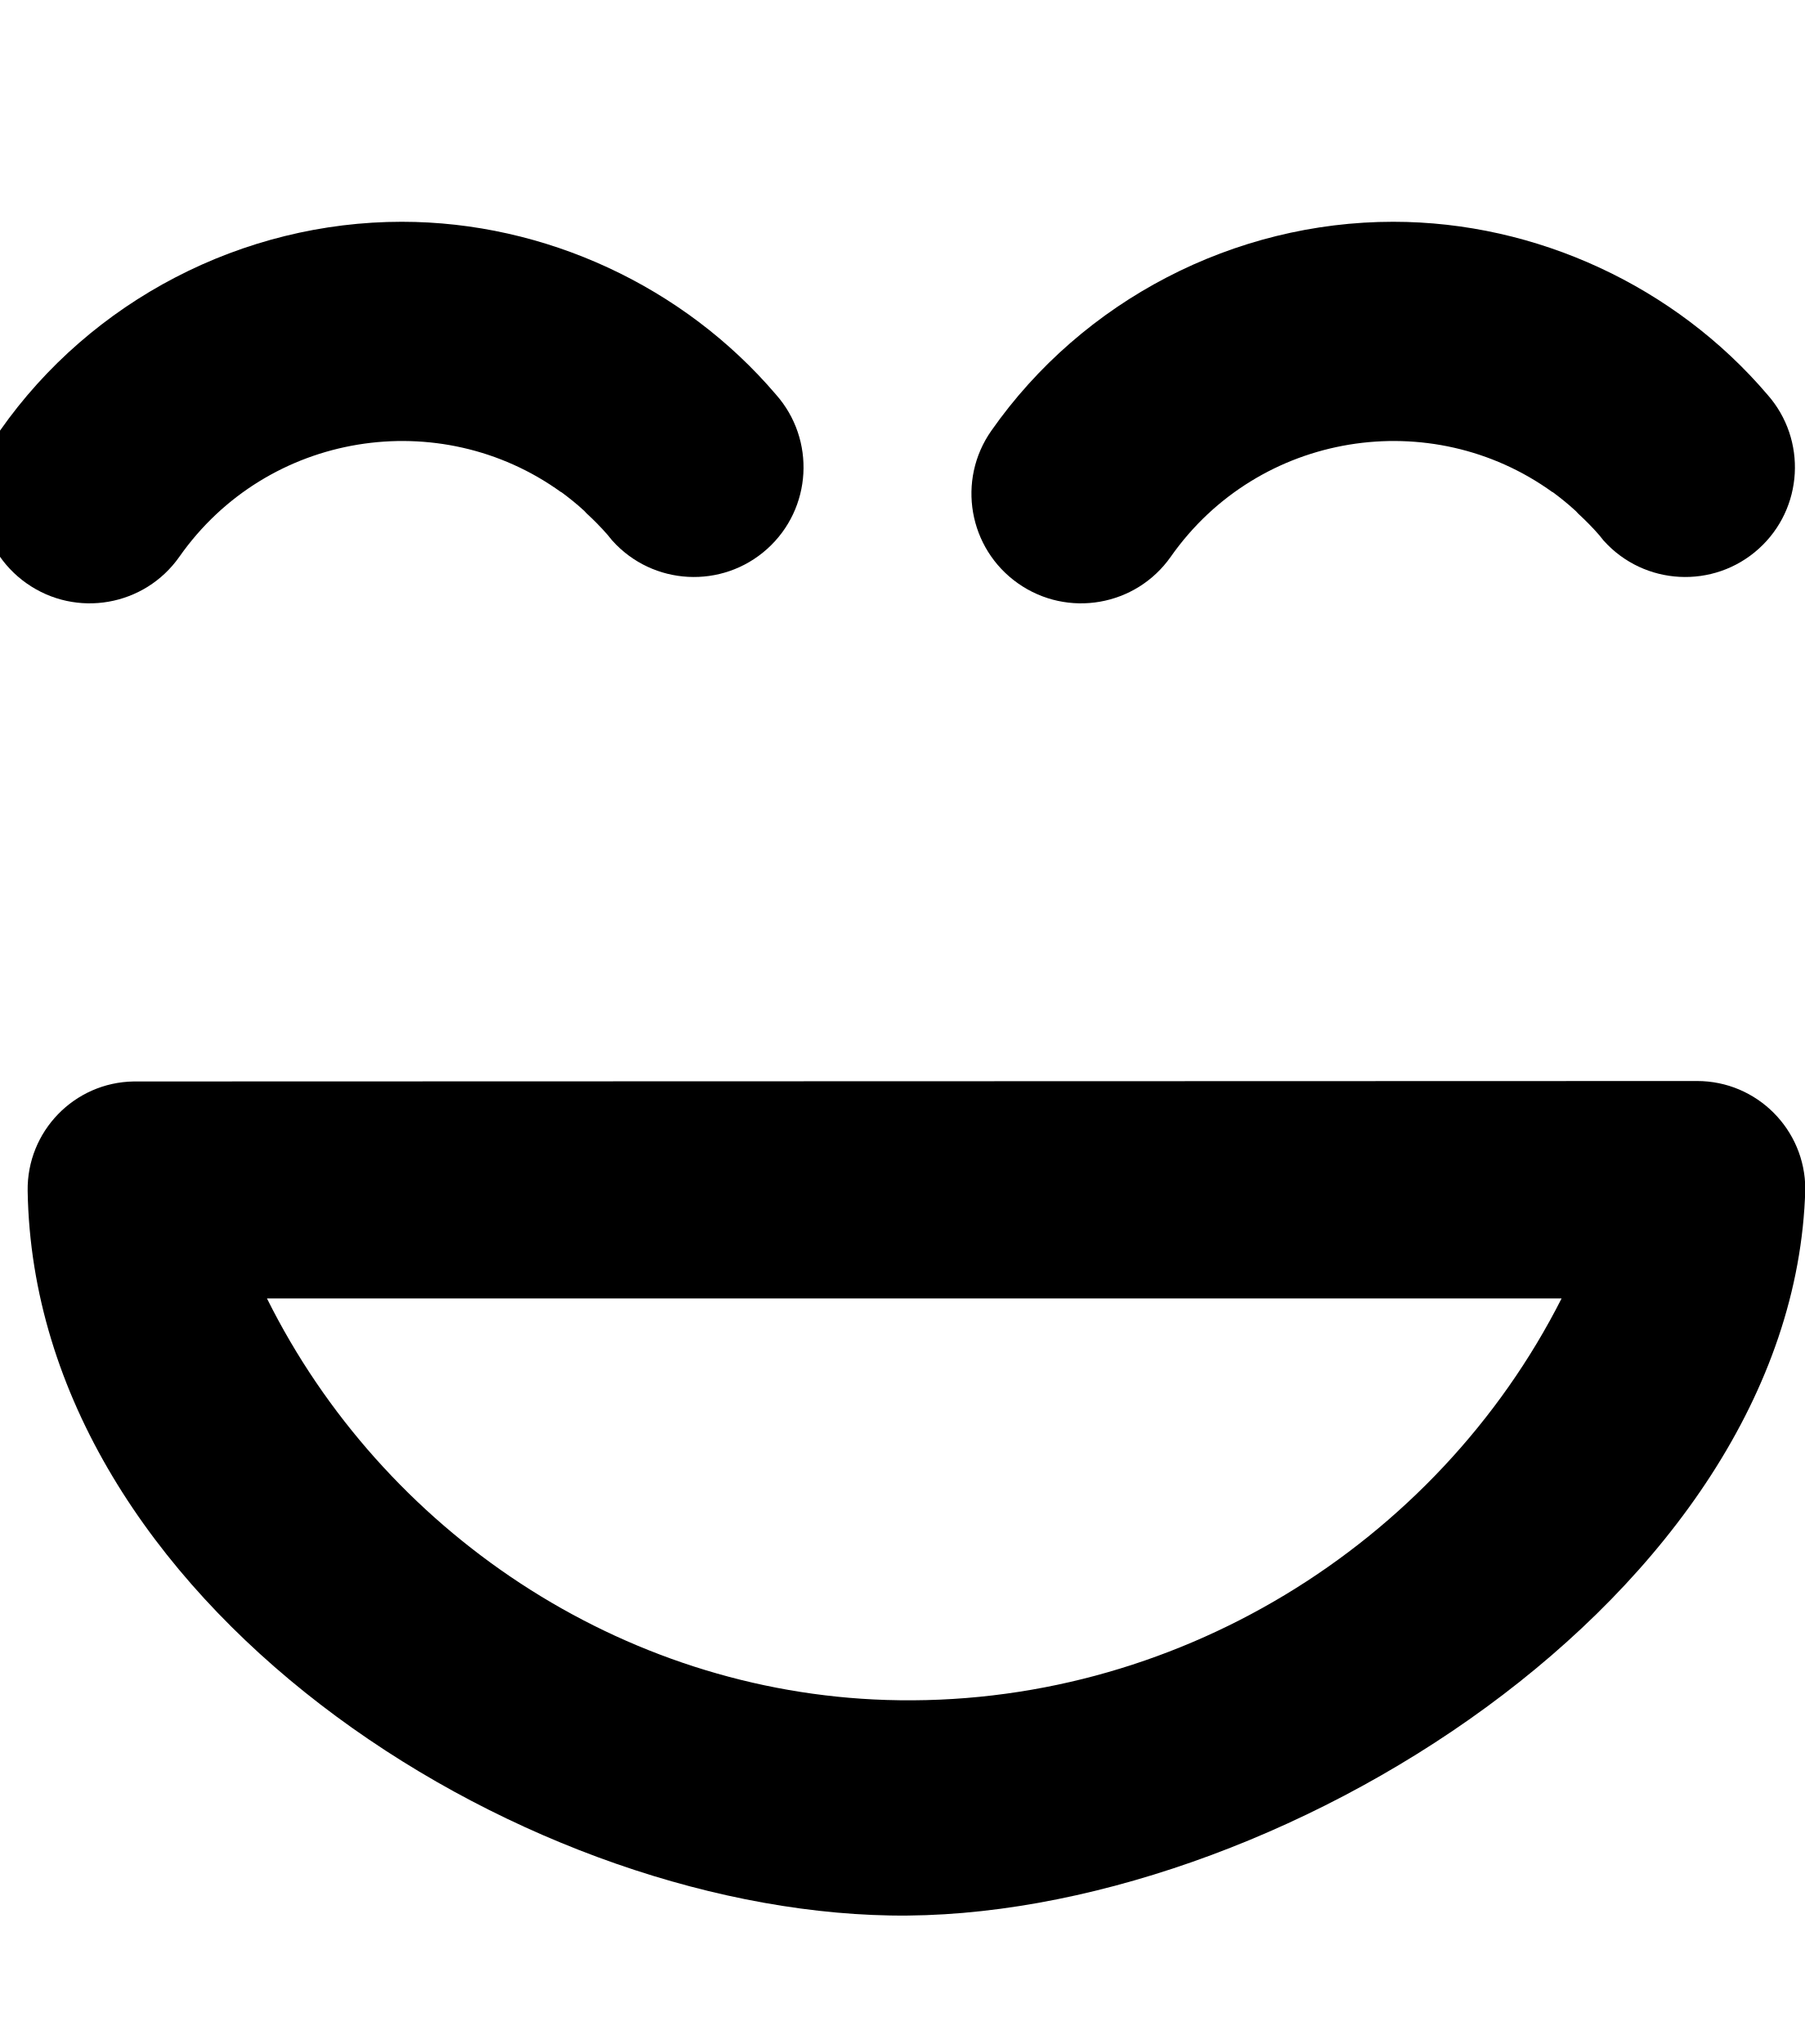
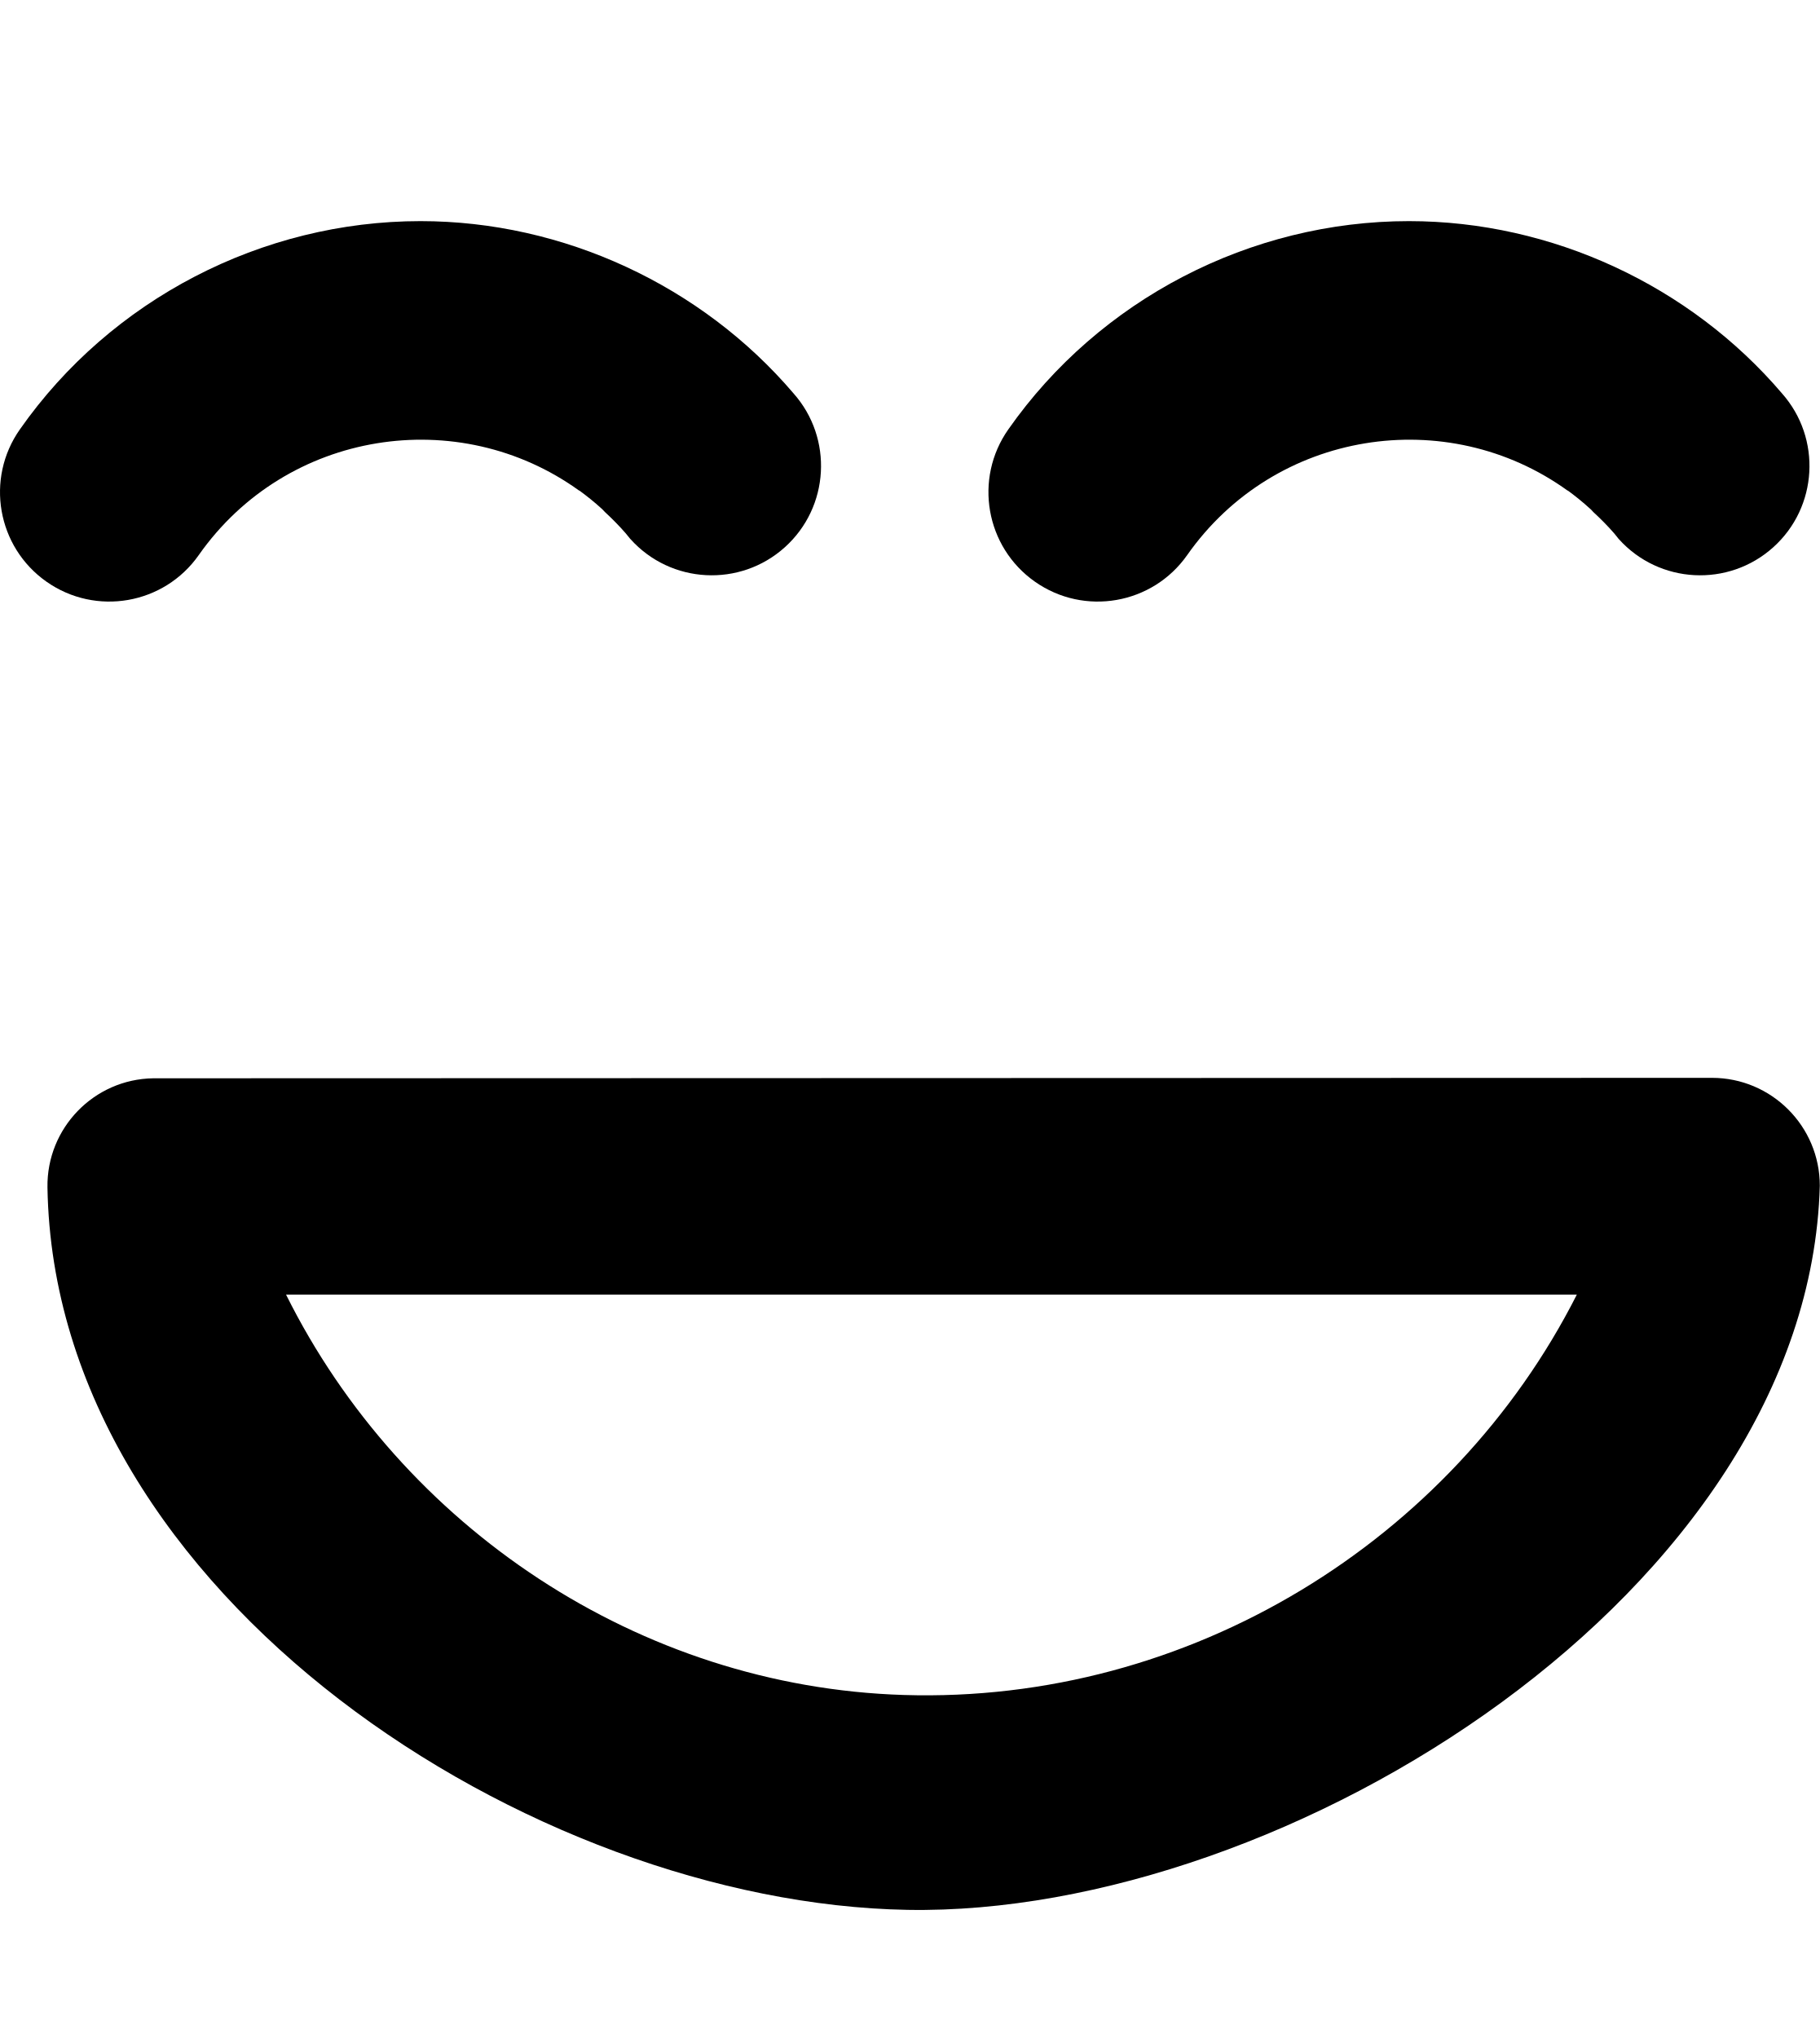
- <svg xmlns="http://www.w3.org/2000/svg" width="883" height="1000">
-   <path d="M196.656 108.5c-77.863 0 -151.953 38.388 -196.656 102.188 -17.04 24.224 -11.193 57.679 13.031 74.719 24.224 17.04 57.678 11.224 74.719 -13 43.075 -61.406 127.523 -74.364 186.75 -31.656l.063 -.063c3.438 2.518 7.256 5.531 11.125 9.063l.406 .406 .969 1.031c3.561 3.285 7.057 6.817 10.281 10.531l.844 1.031 .125 .219 .031 -.031 1.031 1.281 .281 .313c19.802 22.015 53.737 23.802 75.75 4 21.921 -19.711 23.808 -53.455 4.281 -75.5 -45.102 -52.9 -112.968 -84.531 -183.031 -84.531zm485.094 0c-77.862 0 -151.954 38.388 -196.656 102.188 -17.041 24.224 -11.193 57.679 13.031 74.719 24.224 17.04 57.679 11.224 74.719 -13 43.076 -61.406 127.524 -74.364 186.75 -31.656l.063 -.063c3.439 2.518 7.226 5.531 11.094 9.063l.438 .406 .938 1.031c3.562 3.285 7.088 6.817 10.313 10.531l.844 1.031 .125 .219 .031 -.031 1 1.281 .281 .313c19.804 22.015 53.767 23.802 75.781 4 21.921 -19.711 23.808 -53.455 4.281 -75.5 -45.103 -52.9 -112.967 -84.531 -183.031 -84.531zm148.656 420.375l-764.969 .219c-29.095 .433 -52.339 24.43 -51.906 53.531 3.312 200.707 238.134 351.259 422.031 354.5 186.143 3.305 442.33 -156.506 447.781 -355.313 0 -29.218 -23.719 -52.938 -52.938 -52.938zm-699.781 106.375l633.469 0c-61.122 120.68 -190.052 200.817 -330.375 196.438 -129.798 -4.031 -246.319 -82.374 -303.094 -196.438z" />
+ <svg xmlns="http://www.w3.org/2000/svg" width="893" height="1000">
+   <path d="M206.418 108.5c-77.863 0 -151.953 38.388 -196.656 102.188 -17.04 24.224 -11.193 57.679 13.031 74.719 24.224 17.04 57.678 11.224 74.719 -13 43.075 -61.406 127.523 -74.364 186.75 -31.656l.063 -.063c3.438 2.518 7.256 5.531 11.125 9.063l.406 .406 .969 1.031c3.561 3.285 7.057 6.817 10.281 10.531l.844 1.031 .125 .219 .031 -.031 1.031 1.281 .281 .313c19.802 22.015 53.737 23.802 75.75 4 21.921 -19.711 23.808 -53.455 4.281 -75.5 -45.102 -52.9 -112.968 -84.531 -183.031 -84.531zm485.094 0c-77.862 0 -151.954 38.388 -196.656 102.188 -17.041 24.224 -11.193 57.679 13.031 74.719 24.224 17.04 57.679 11.224 74.719 -13 43.076 -61.406 127.524 -74.364 186.75 -31.656l.063 -.063c3.439 2.518 7.226 5.531 11.094 9.063l.438 .406 .938 1.031c3.562 3.285 7.088 6.817 10.313 10.531l.844 1.031 .125 .219 .031 -.031 1 1.281 .281 .313c19.804 22.015 53.767 23.802 75.781 4 21.921 -19.711 23.808 -53.455 4.281 -75.5 -45.103 -52.9 -112.967 -84.531 -183.031 -84.531zm148.656 420.375l-764.969 .219c-29.095 .433 -52.339 24.43 -51.906 53.531 3.312 200.707 238.134 351.259 422.031 354.5 186.143 3.305 442.33 -156.506 447.781 -355.313 0 -29.218 -23.719 -52.938 -52.938 -52.938zm-699.781 106.375l633.469 0c-61.122 120.68 -190.052 200.817 -330.375 196.438 -129.798 -4.031 -246.319 -82.374 -303.094 -196.438z" />
</svg>
